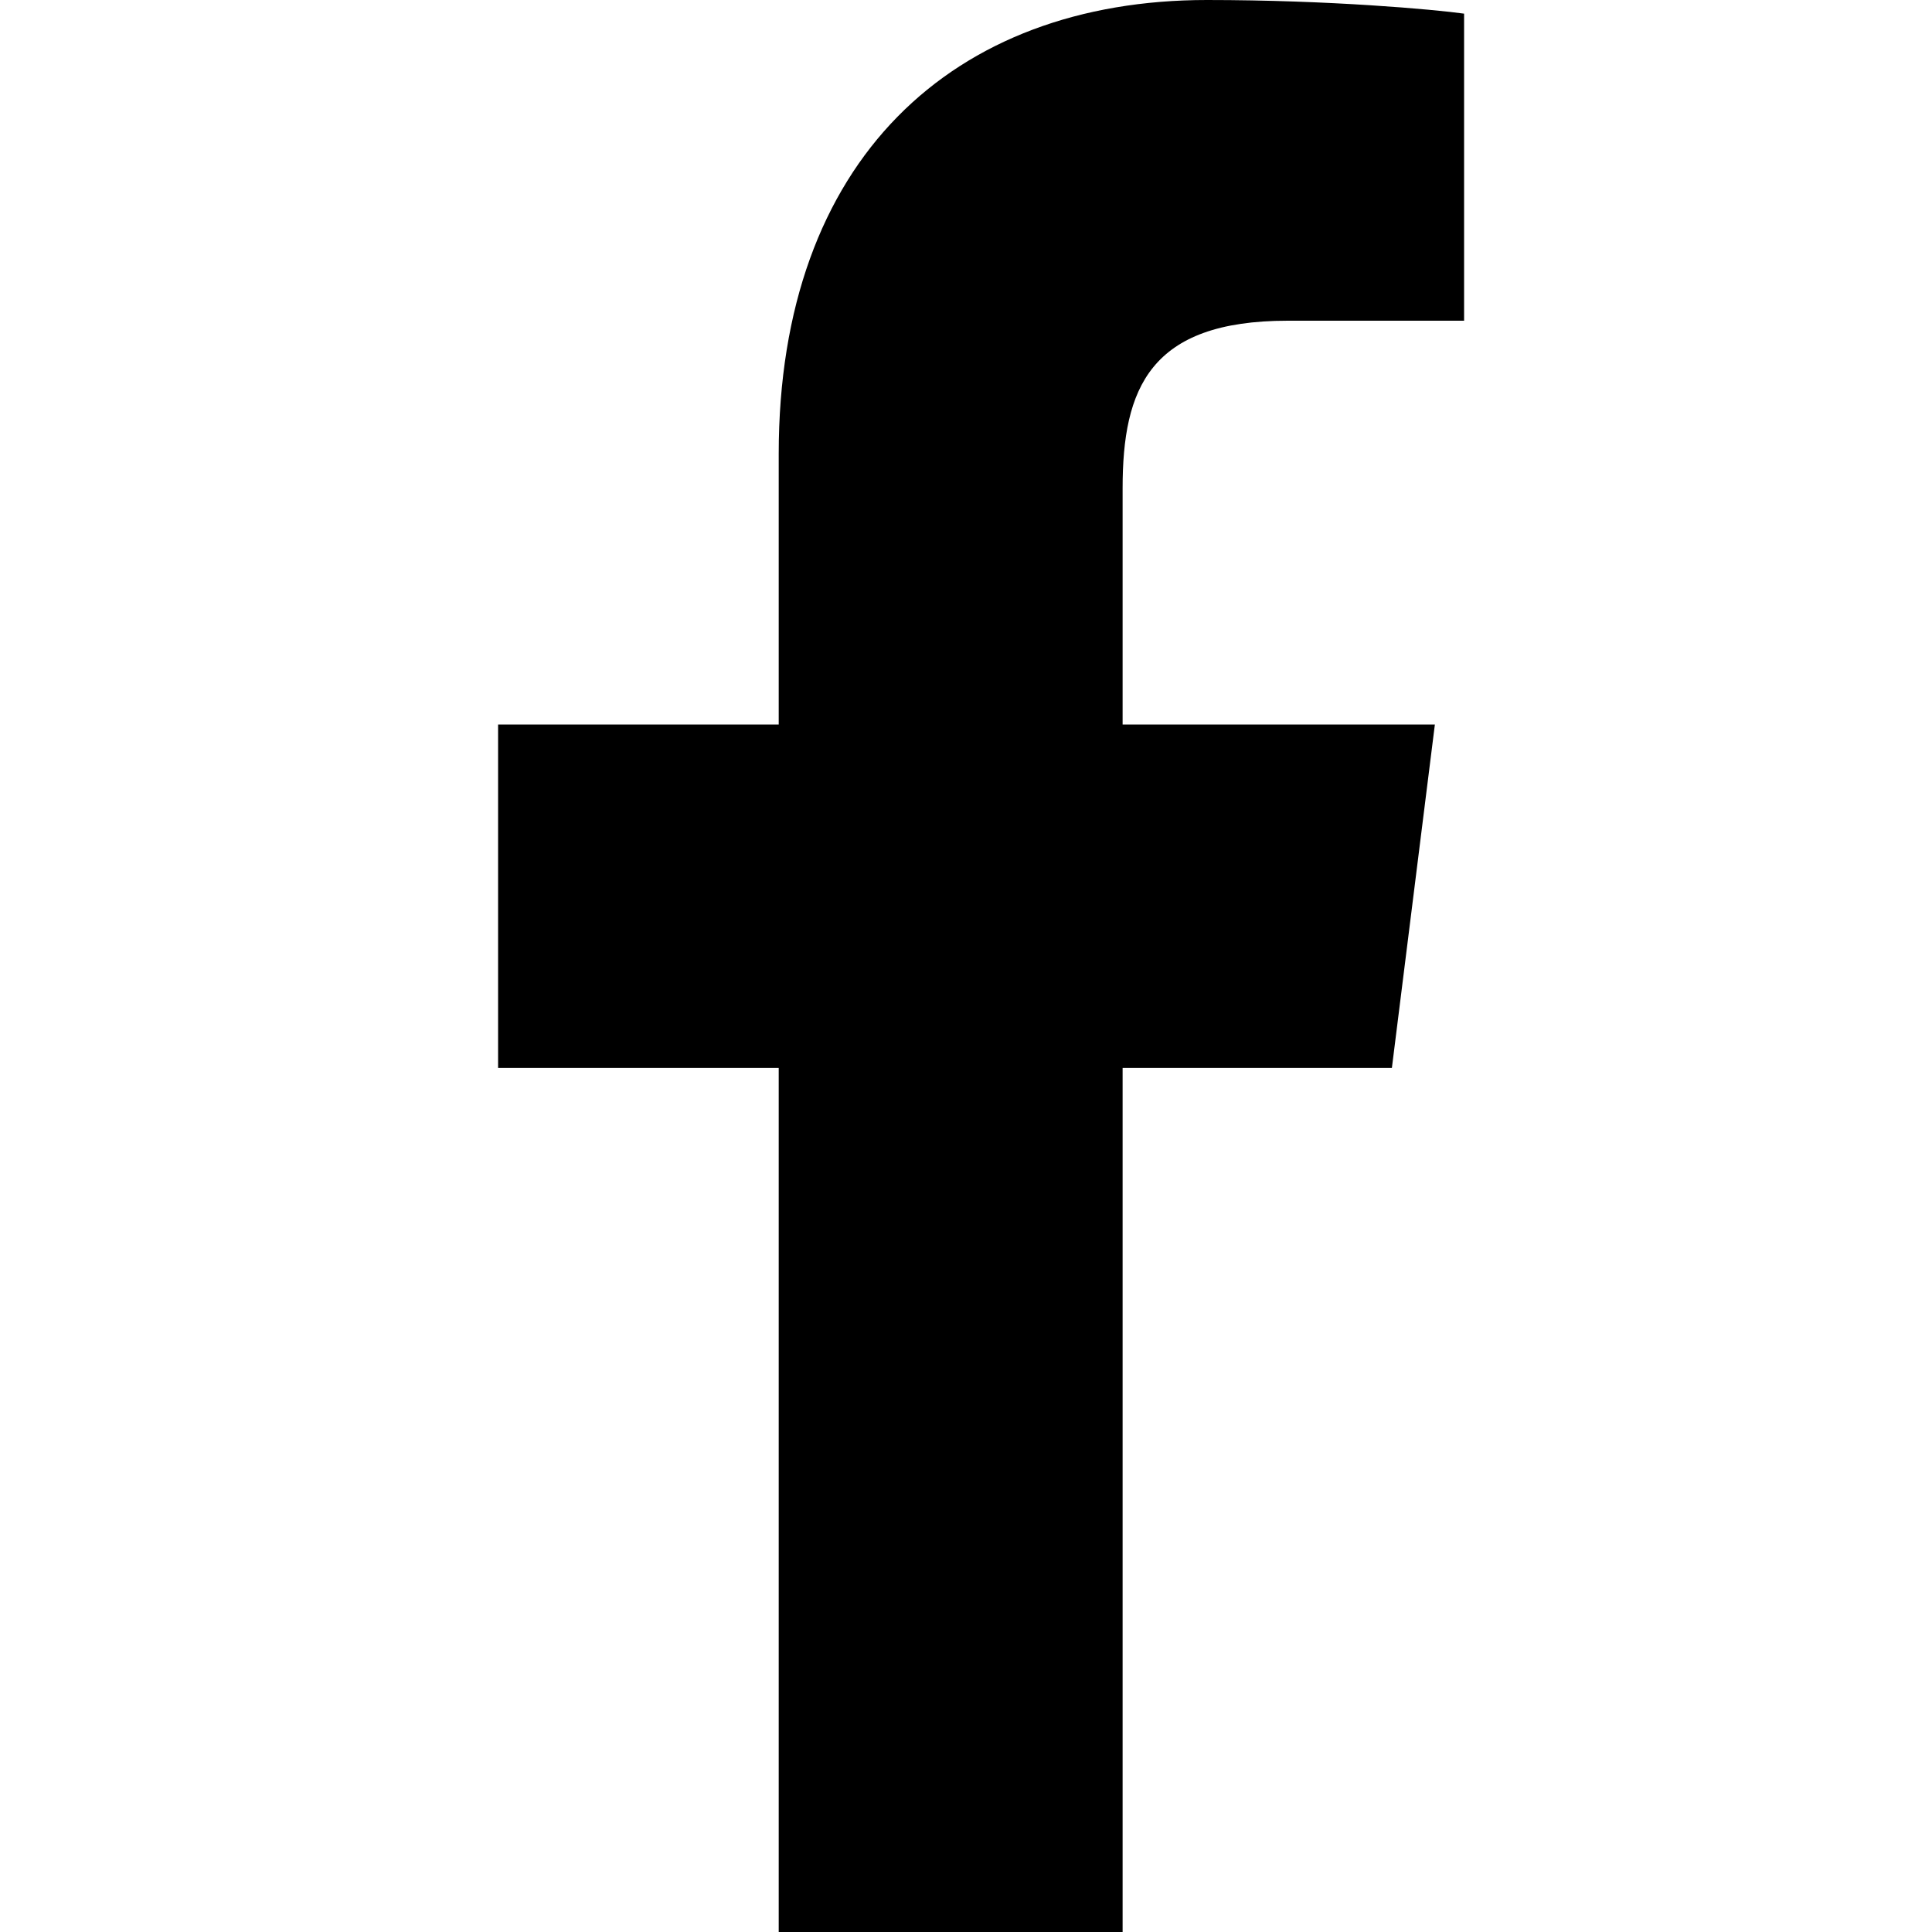
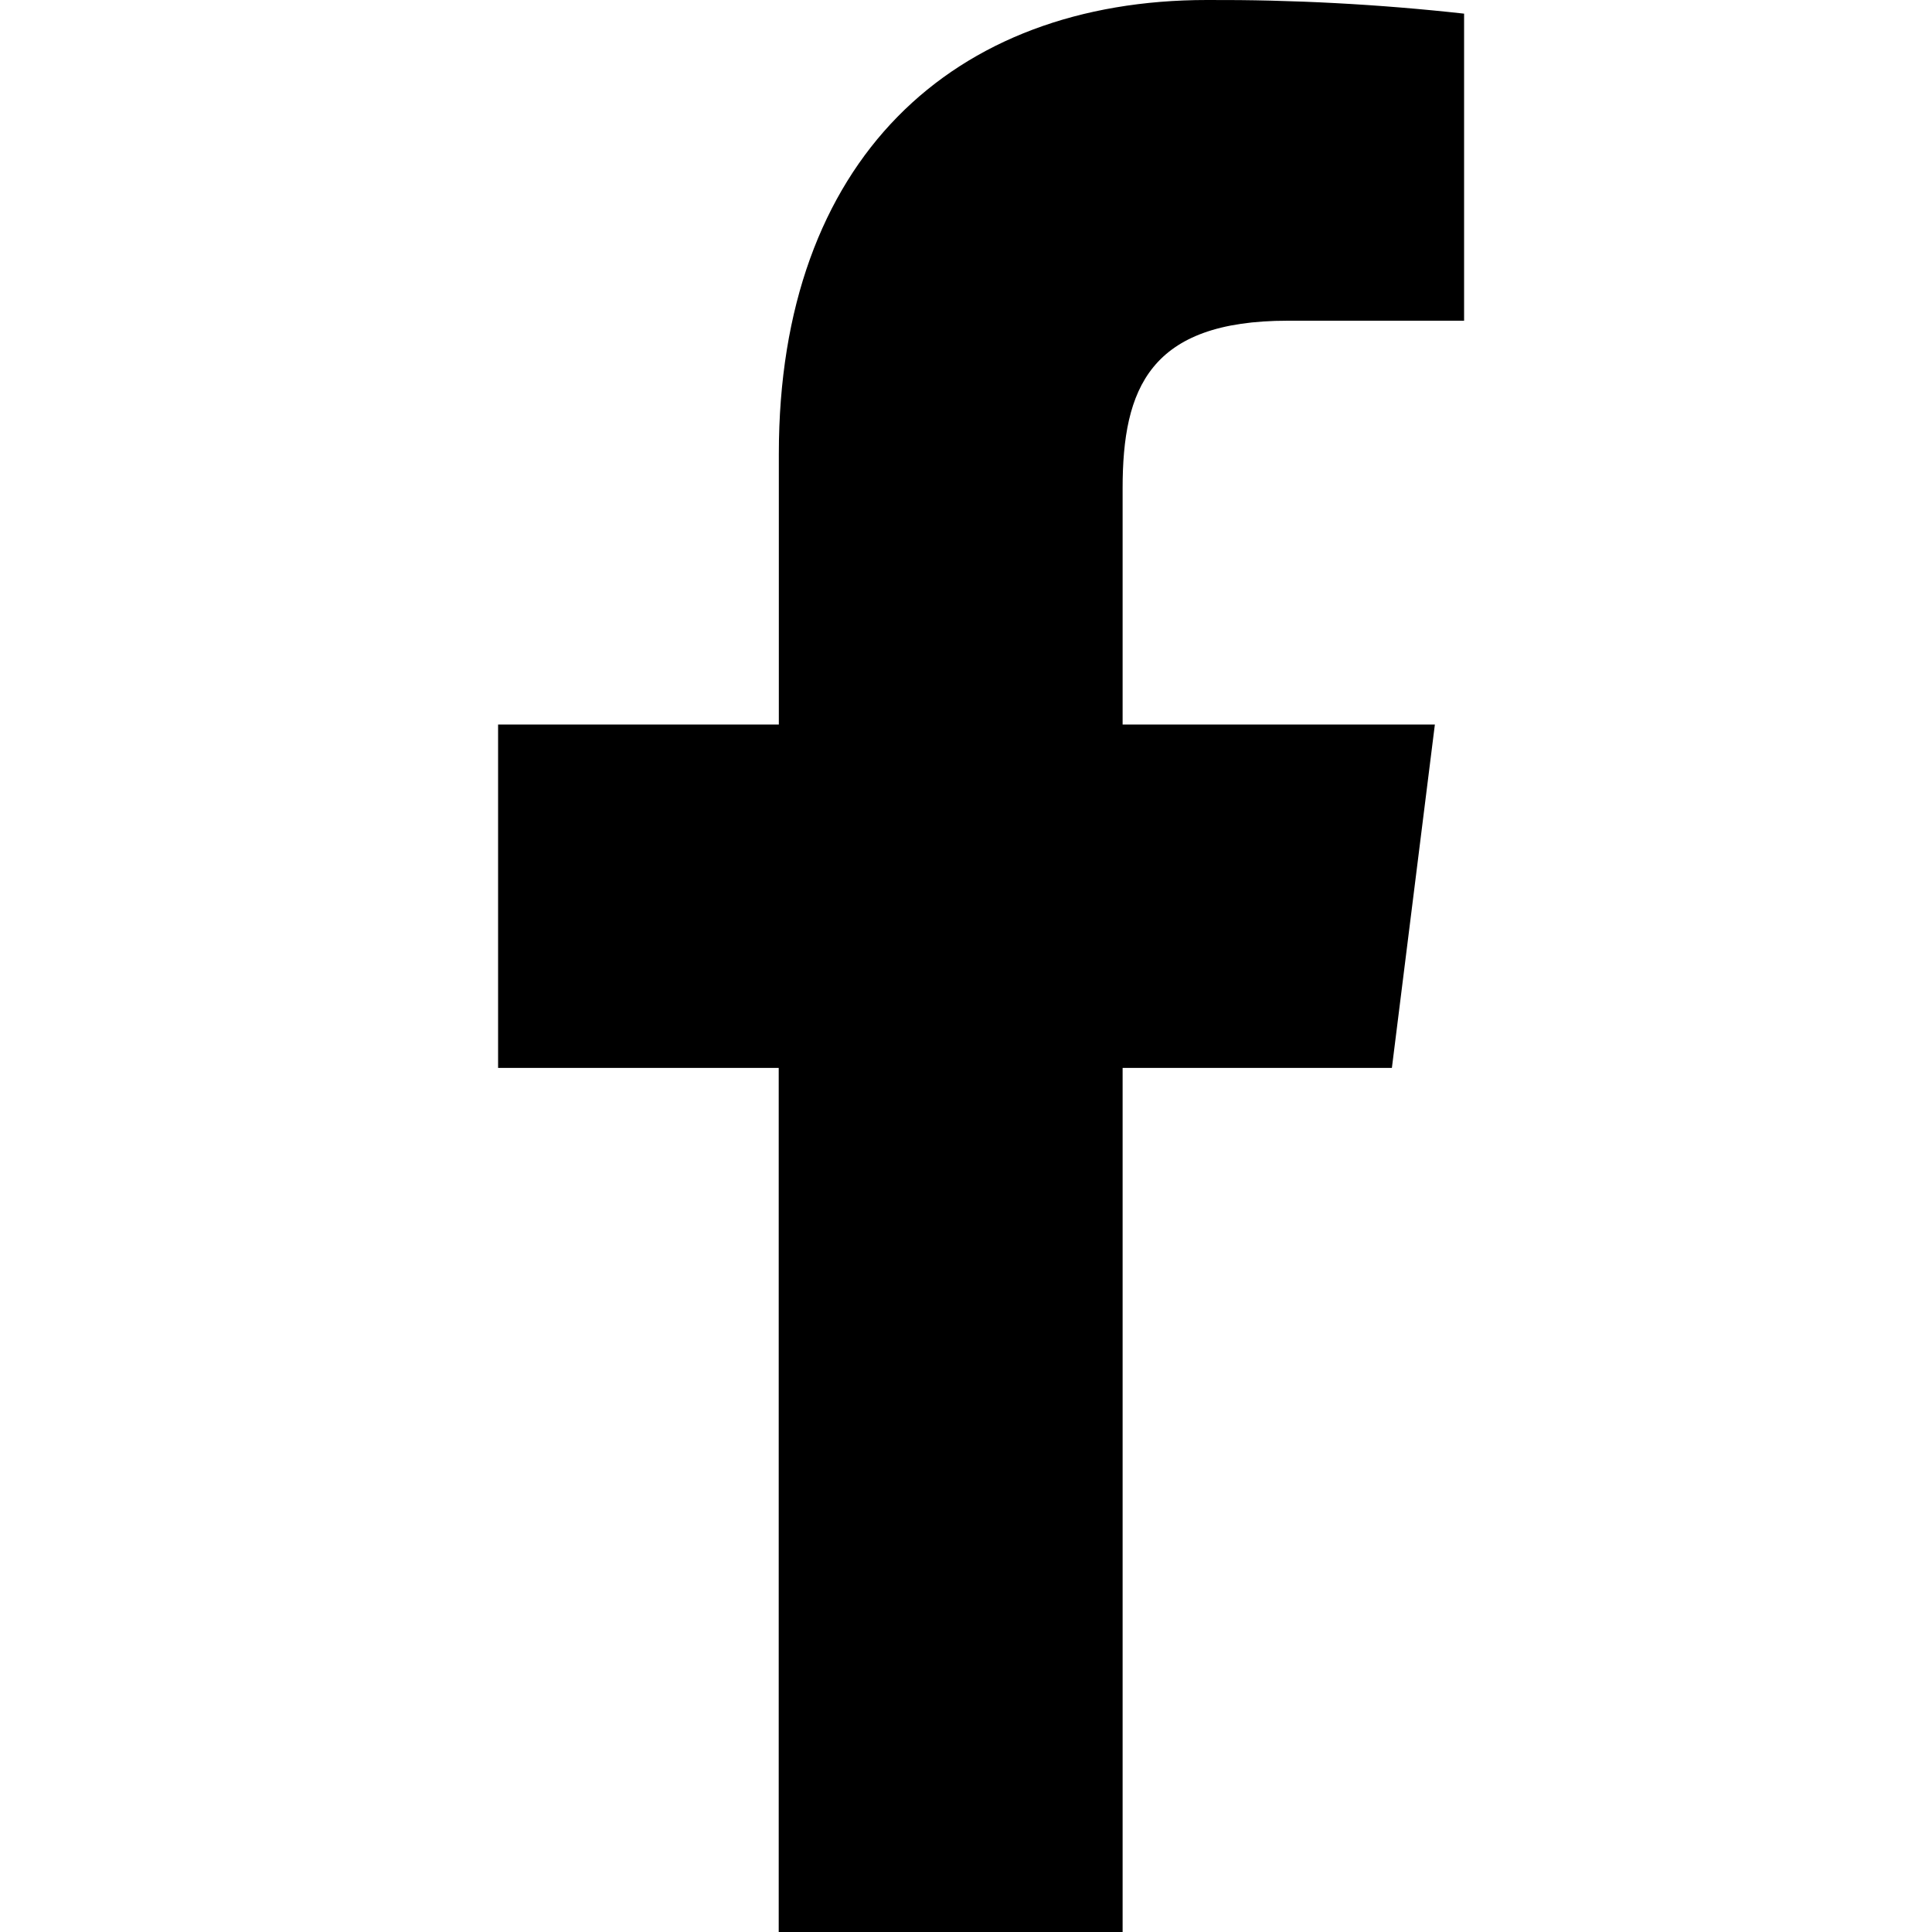
- <svg xmlns="http://www.w3.org/2000/svg" width="16pt" height="16pt" viewBox="0 0 16 16" version="1.1">
-   <g id="surface1">
-     <path d="M 10.664 2.656 L 12.125 2.656 L 12.125 0.113 C 11.875 0.078 11.008 0 9.996 0 C 7.891 0 6.449 1.324 6.449 3.758 L 6.449 6 L 4.125 6 L 4.125 8.844 L 6.449 8.844 L 6.449 16 L 9.297 16 L 9.297 8.844 L 11.527 8.844 L 11.883 6 L 9.297 6 L 9.297 4.043 C 9.297 3.219 9.52 2.656 10.664 2.656 Z M 10.664 2.656 " />
-   </g>
+ <svg xmlns="http://www.w3.org/2000/svg" width="16pt" height="16pt" viewBox="0 0 16 16">
+   <path d="M10.664 2.656h1.461V.113A18.633 18.633 0 009.996 0C7.891 0 6.45 1.324 6.45 3.758V6H4.125v2.844h2.324V16h2.848V8.844h2.23L11.883 6H9.297V4.043c0-.824.223-1.387 1.367-1.387zm0 0" />
</svg>
